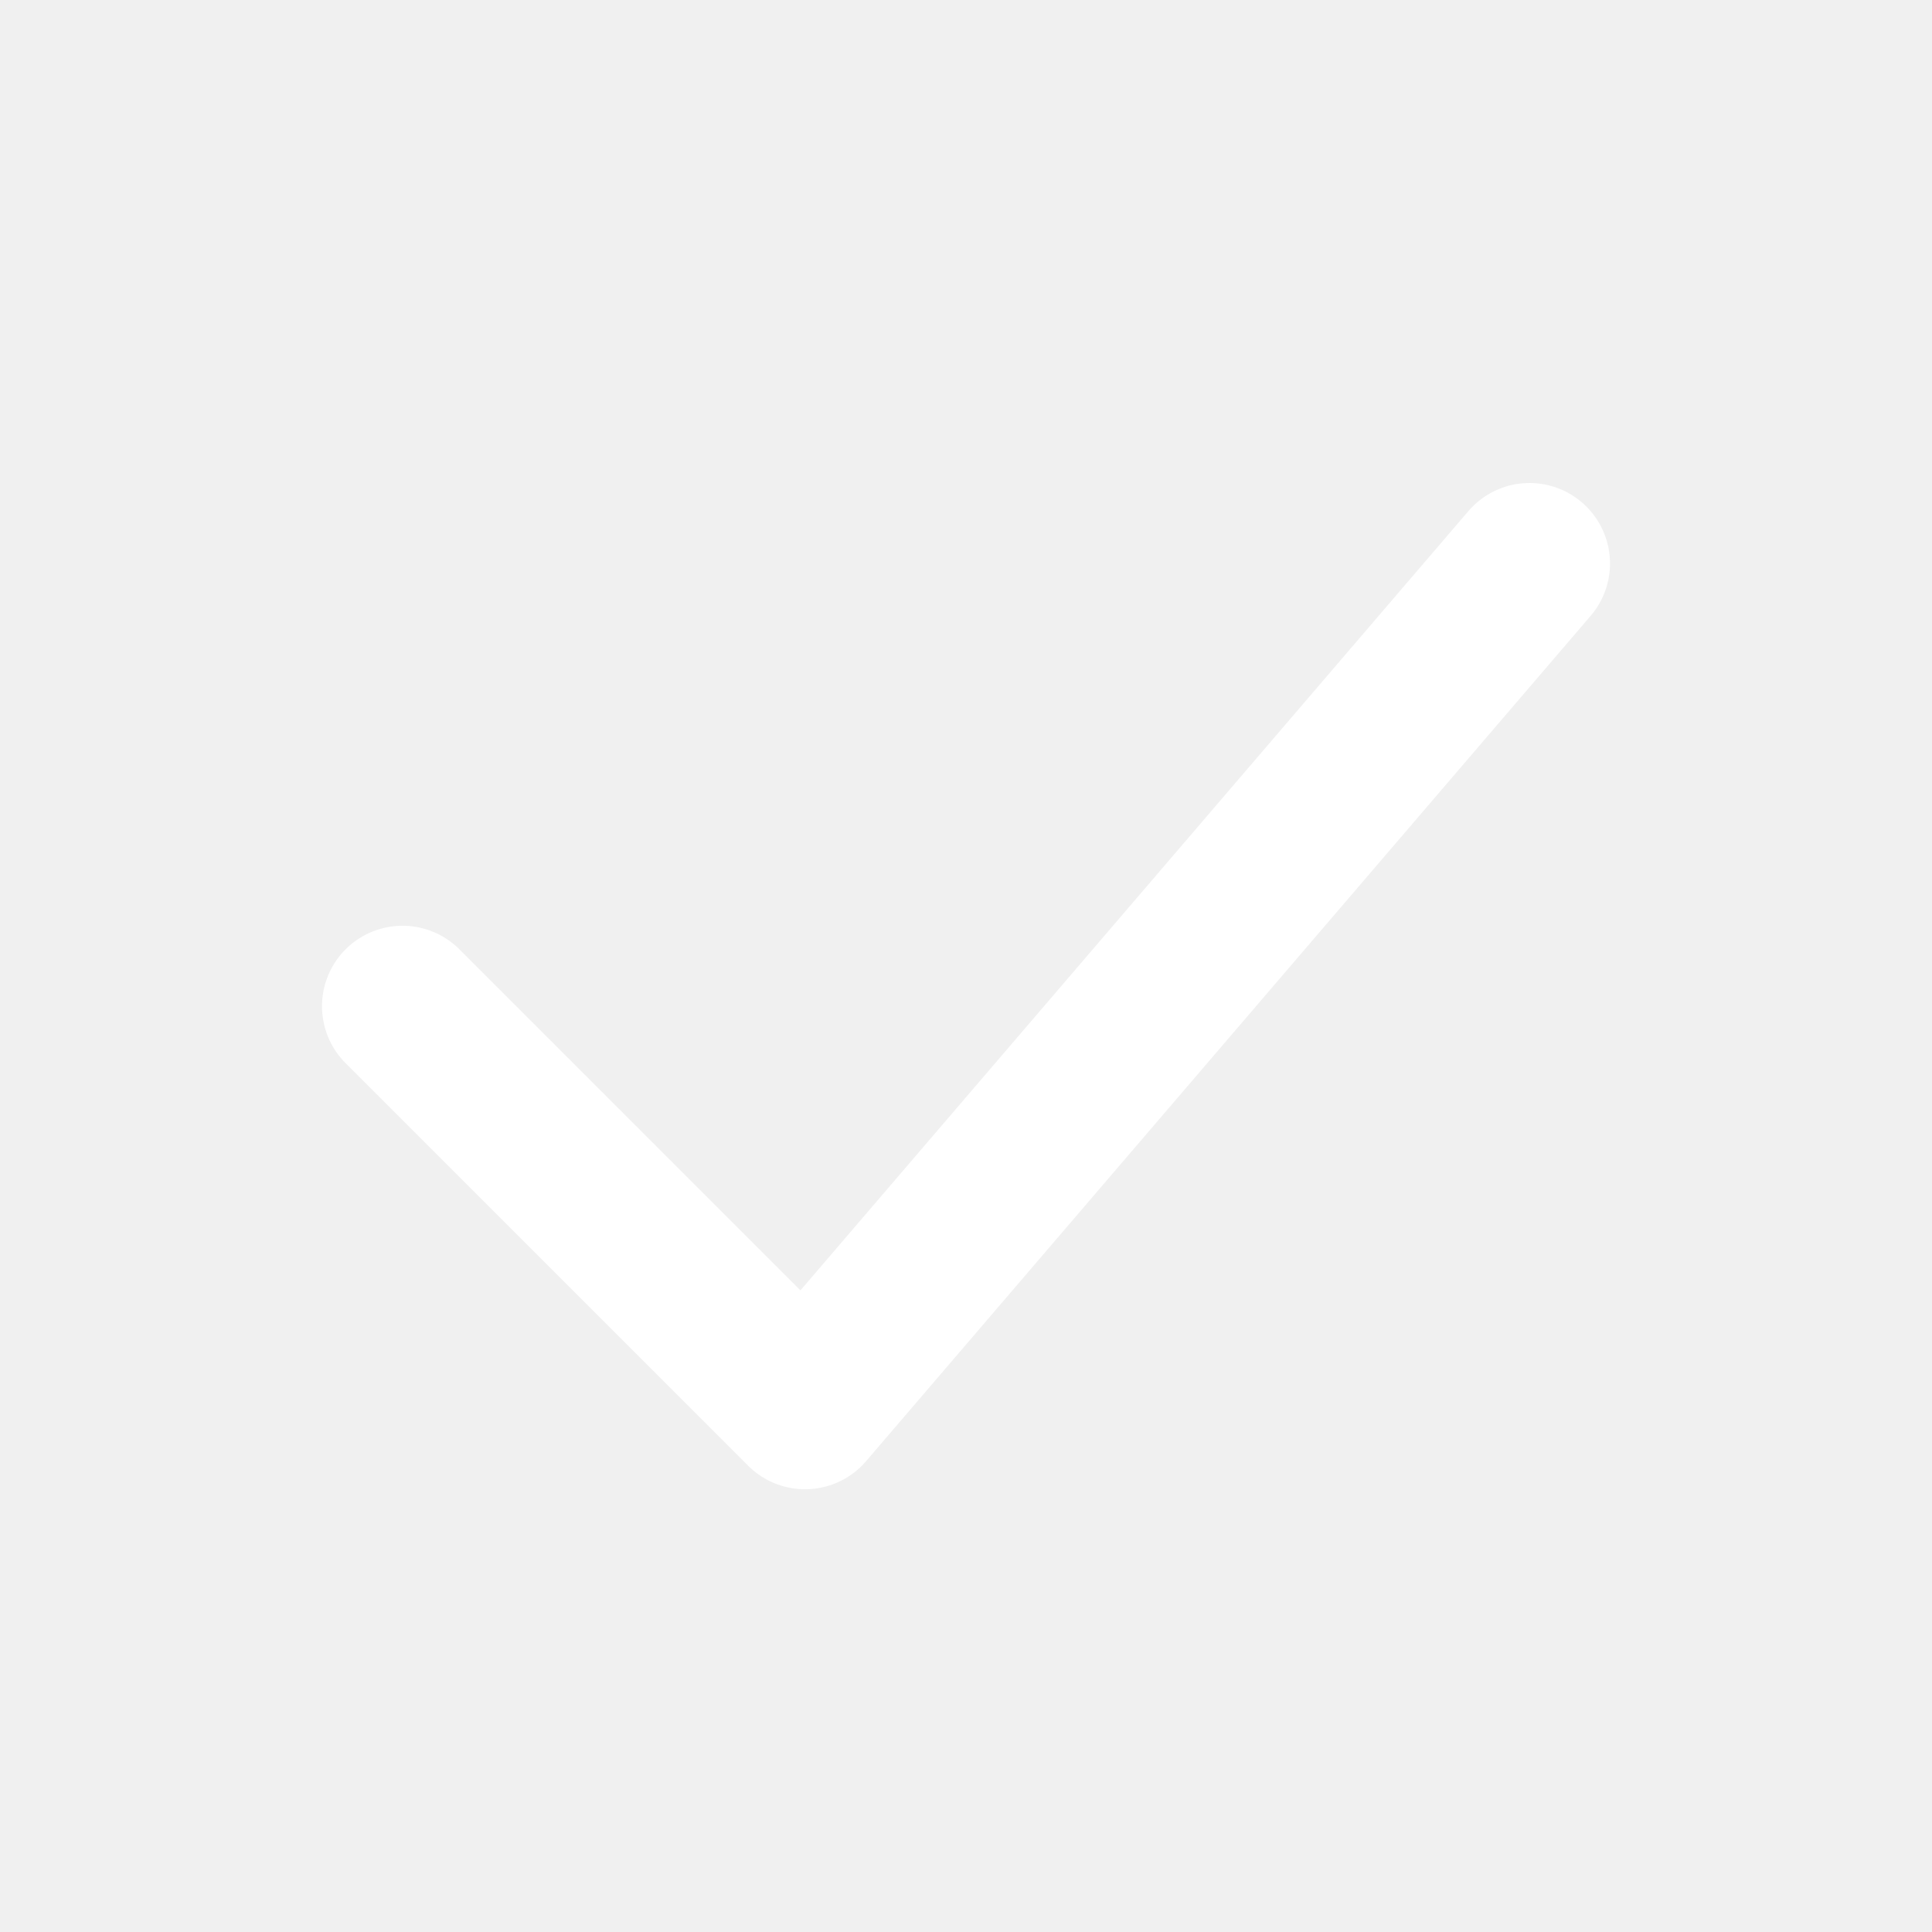
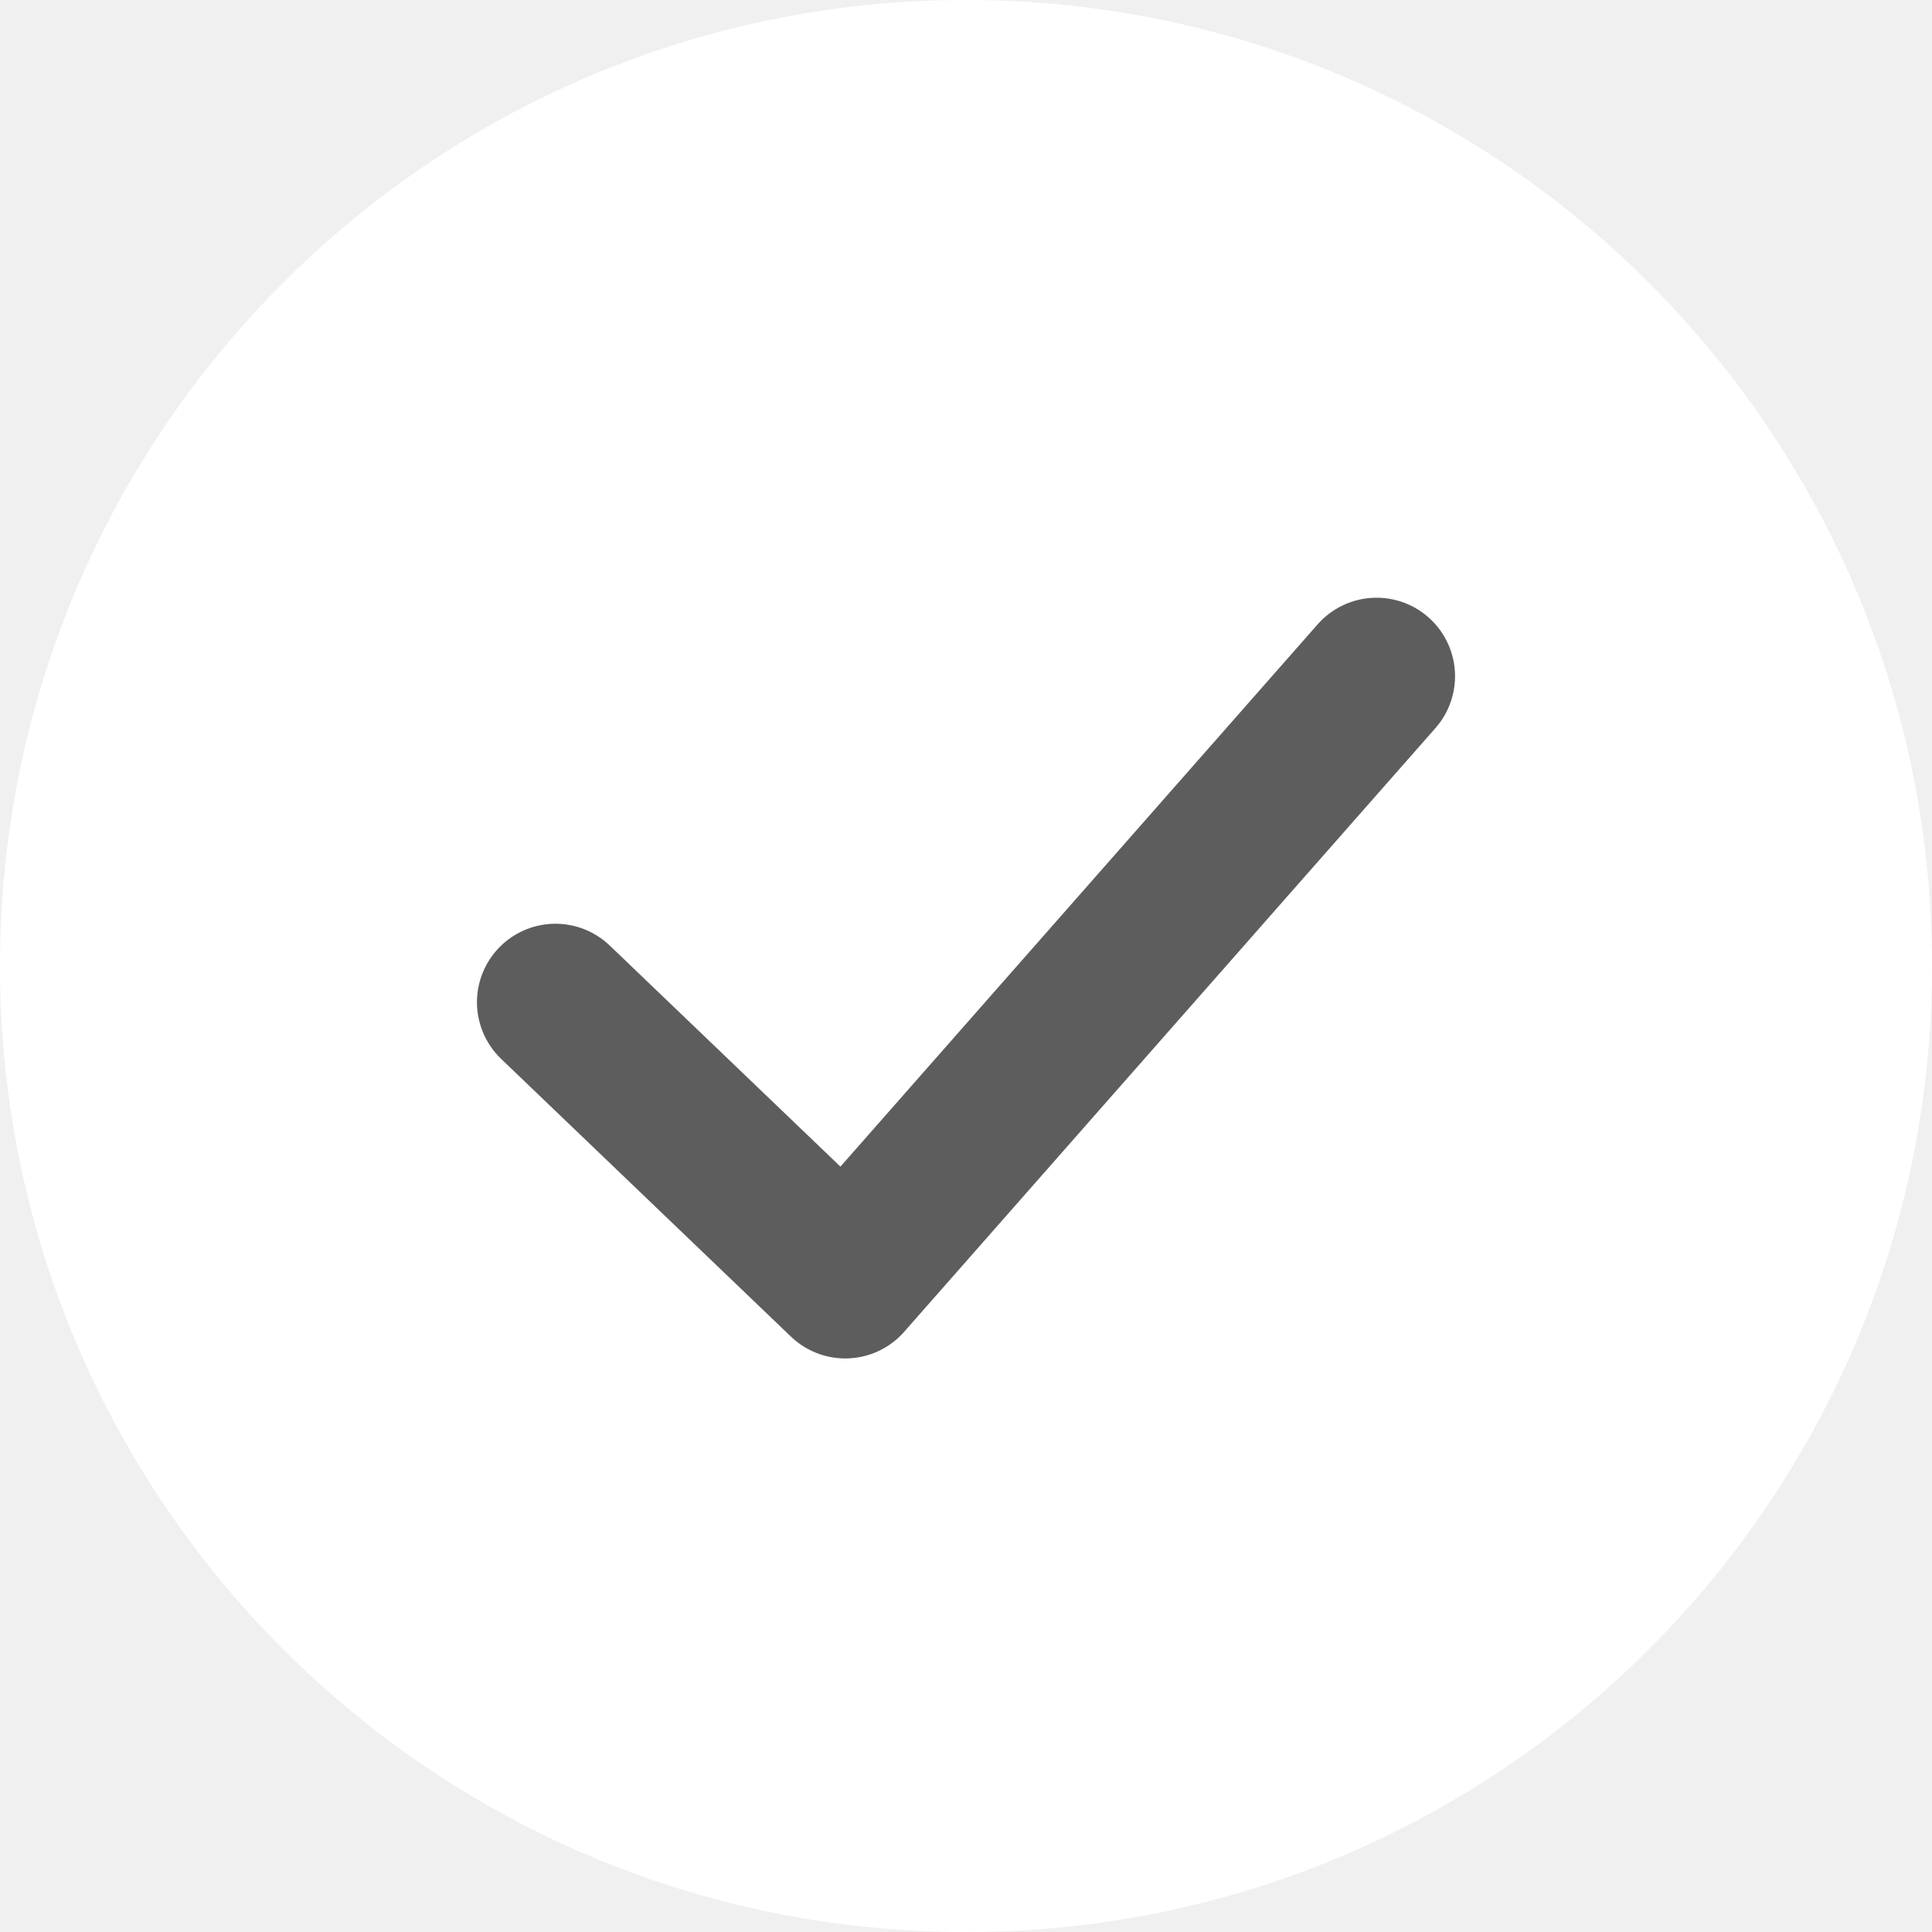
- <svg xmlns="http://www.w3.org/2000/svg" preserveAspectRatio="none" overflow="visible" style="display: block;" width="18" height="18" viewBox="0 0 18 18" fill="none">
-   <g id="Icons/24/Check">
-     <path id="Vector" d="M3.75 9.375L7.5 13.125L14.25 5.25" stroke-width="1.5" stroke-linecap="round" stroke-linejoin="round" stroke="white" />
+ <svg xmlns="http://www.w3.org/2000/svg" preserveAspectRatio="none" overflow="visible" style="display: block;" width="16" height="16" viewBox="0 0 16 16" fill="none">
+   <g id="LiveArea">
+     <rect width="16" height="16" rx="8" fill="white" />
+     <path id="Check" d="M4.6 8.3L7 10.6L11.4 5.6" stroke-width="1.3" stroke-linecap="round" stroke-linejoin="round" stroke="#5D5D5D" />
  </g>
</svg>
